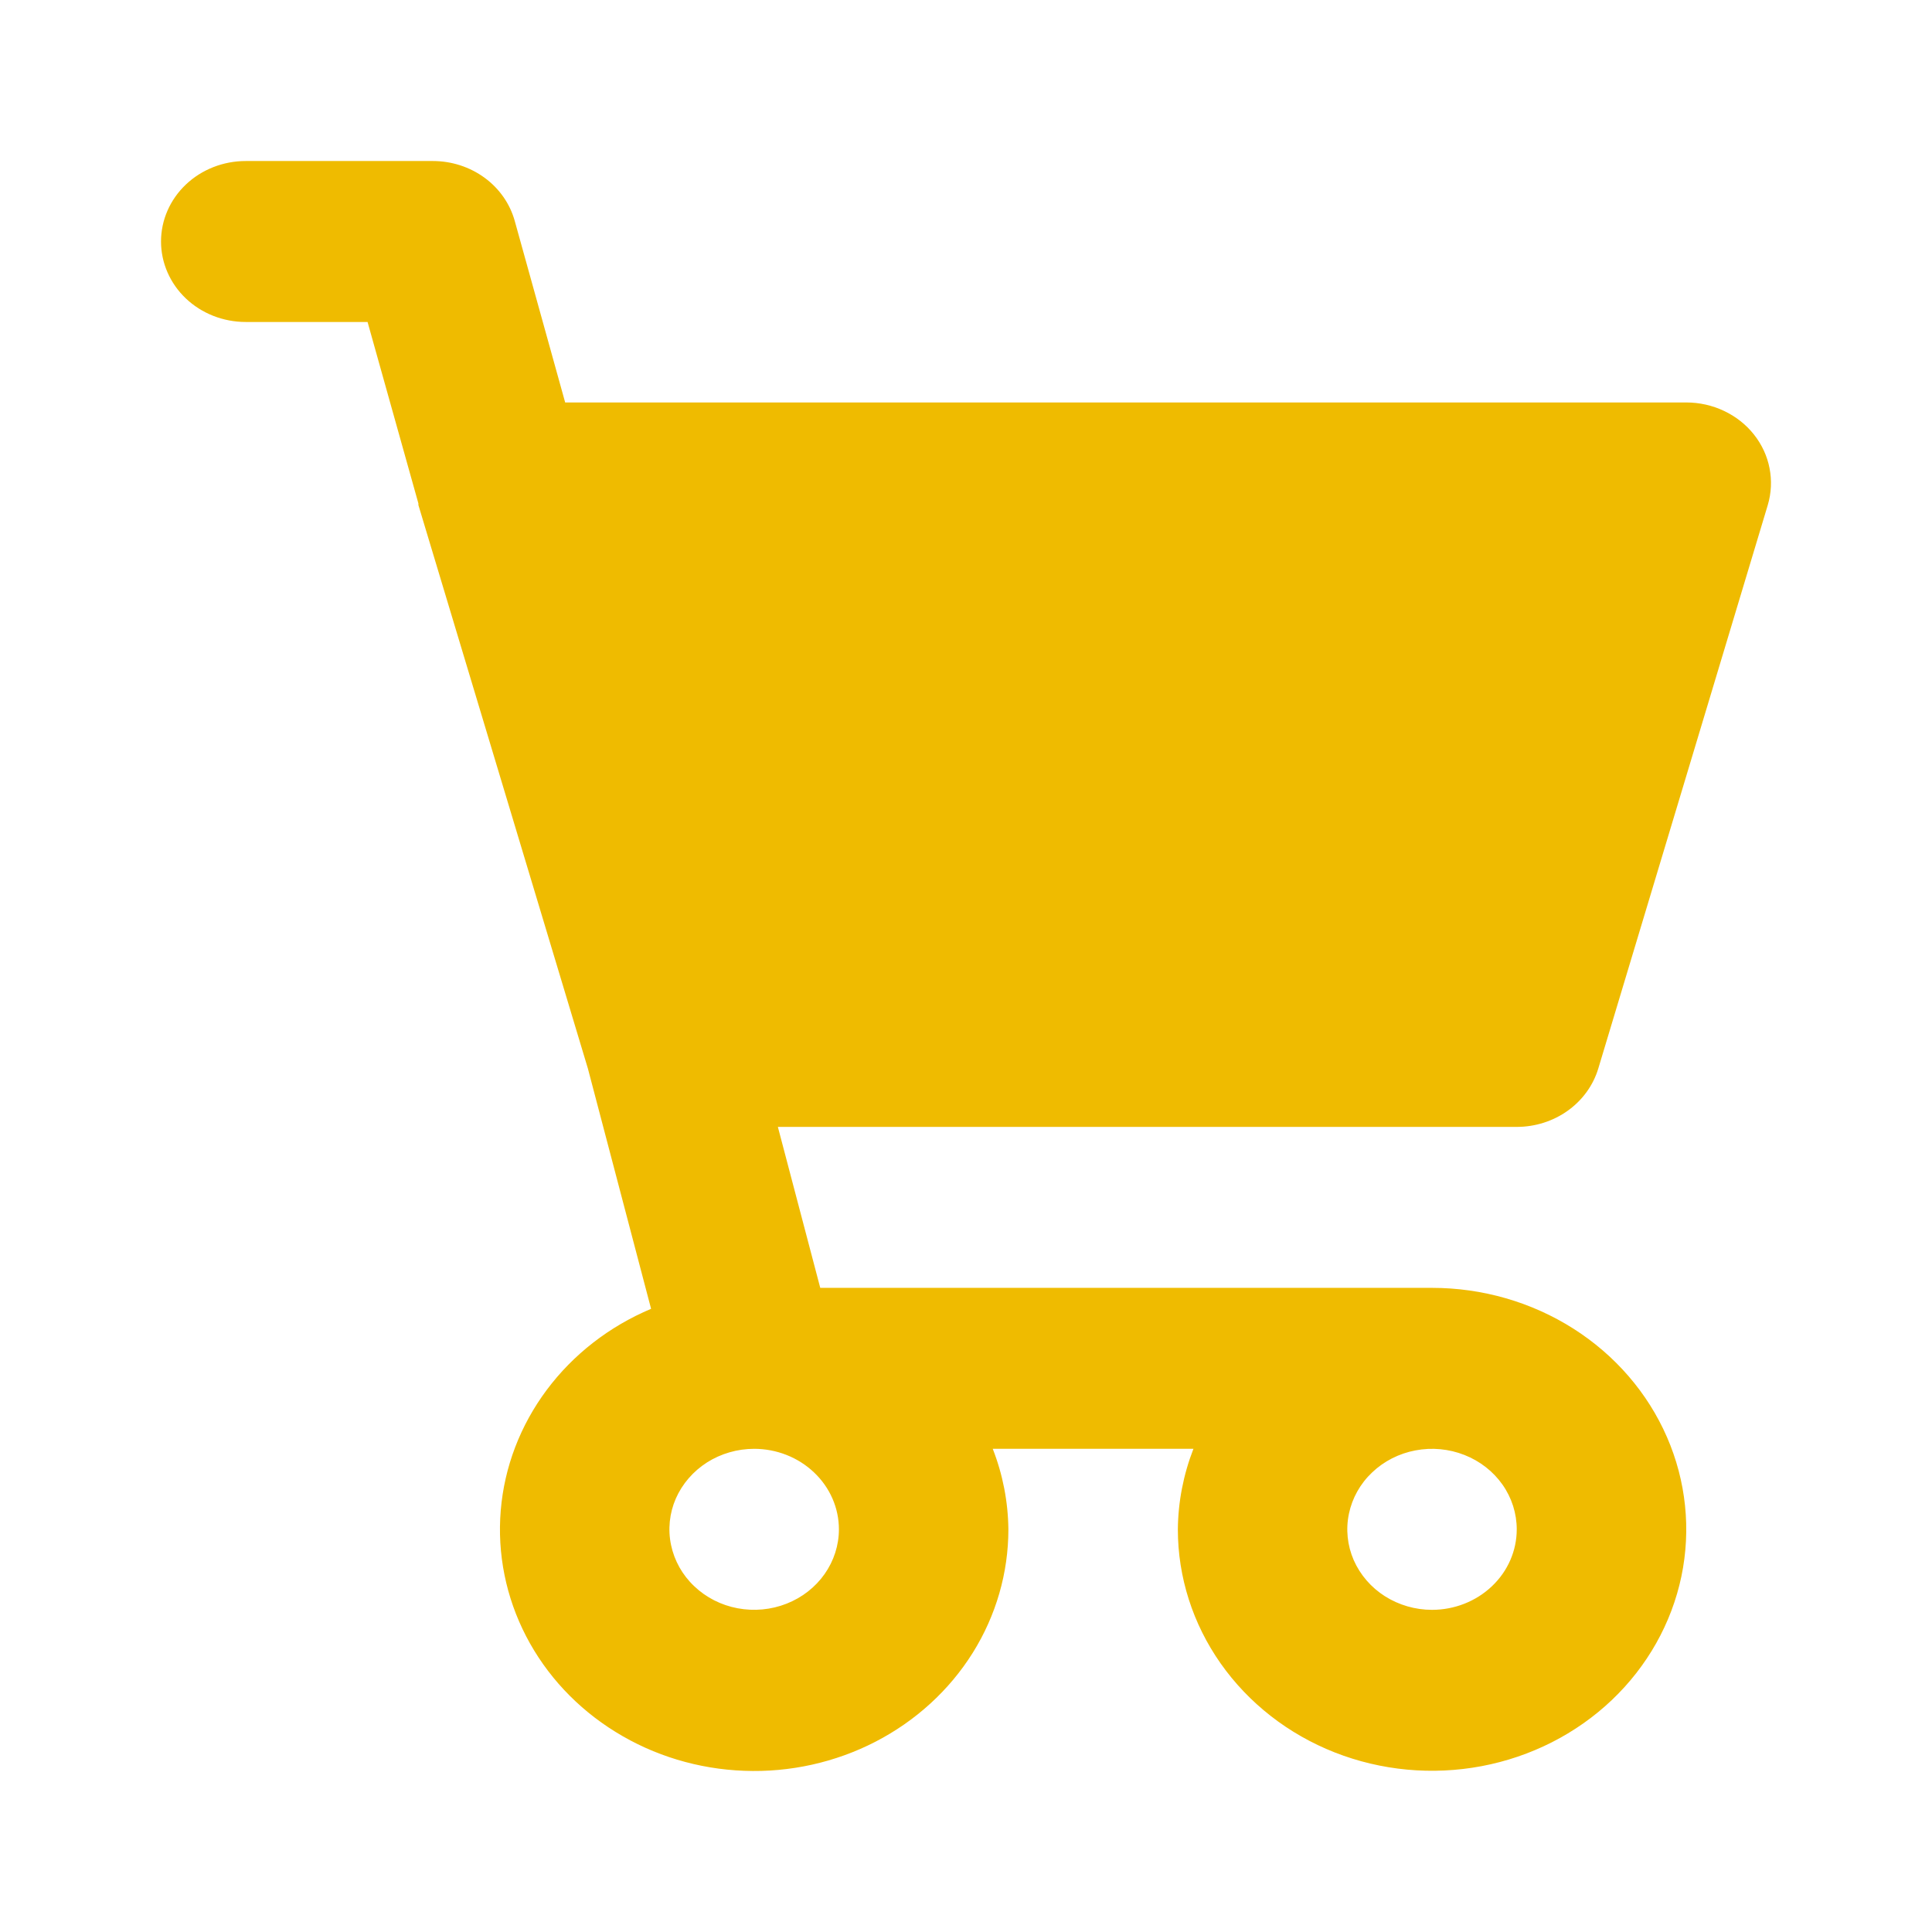
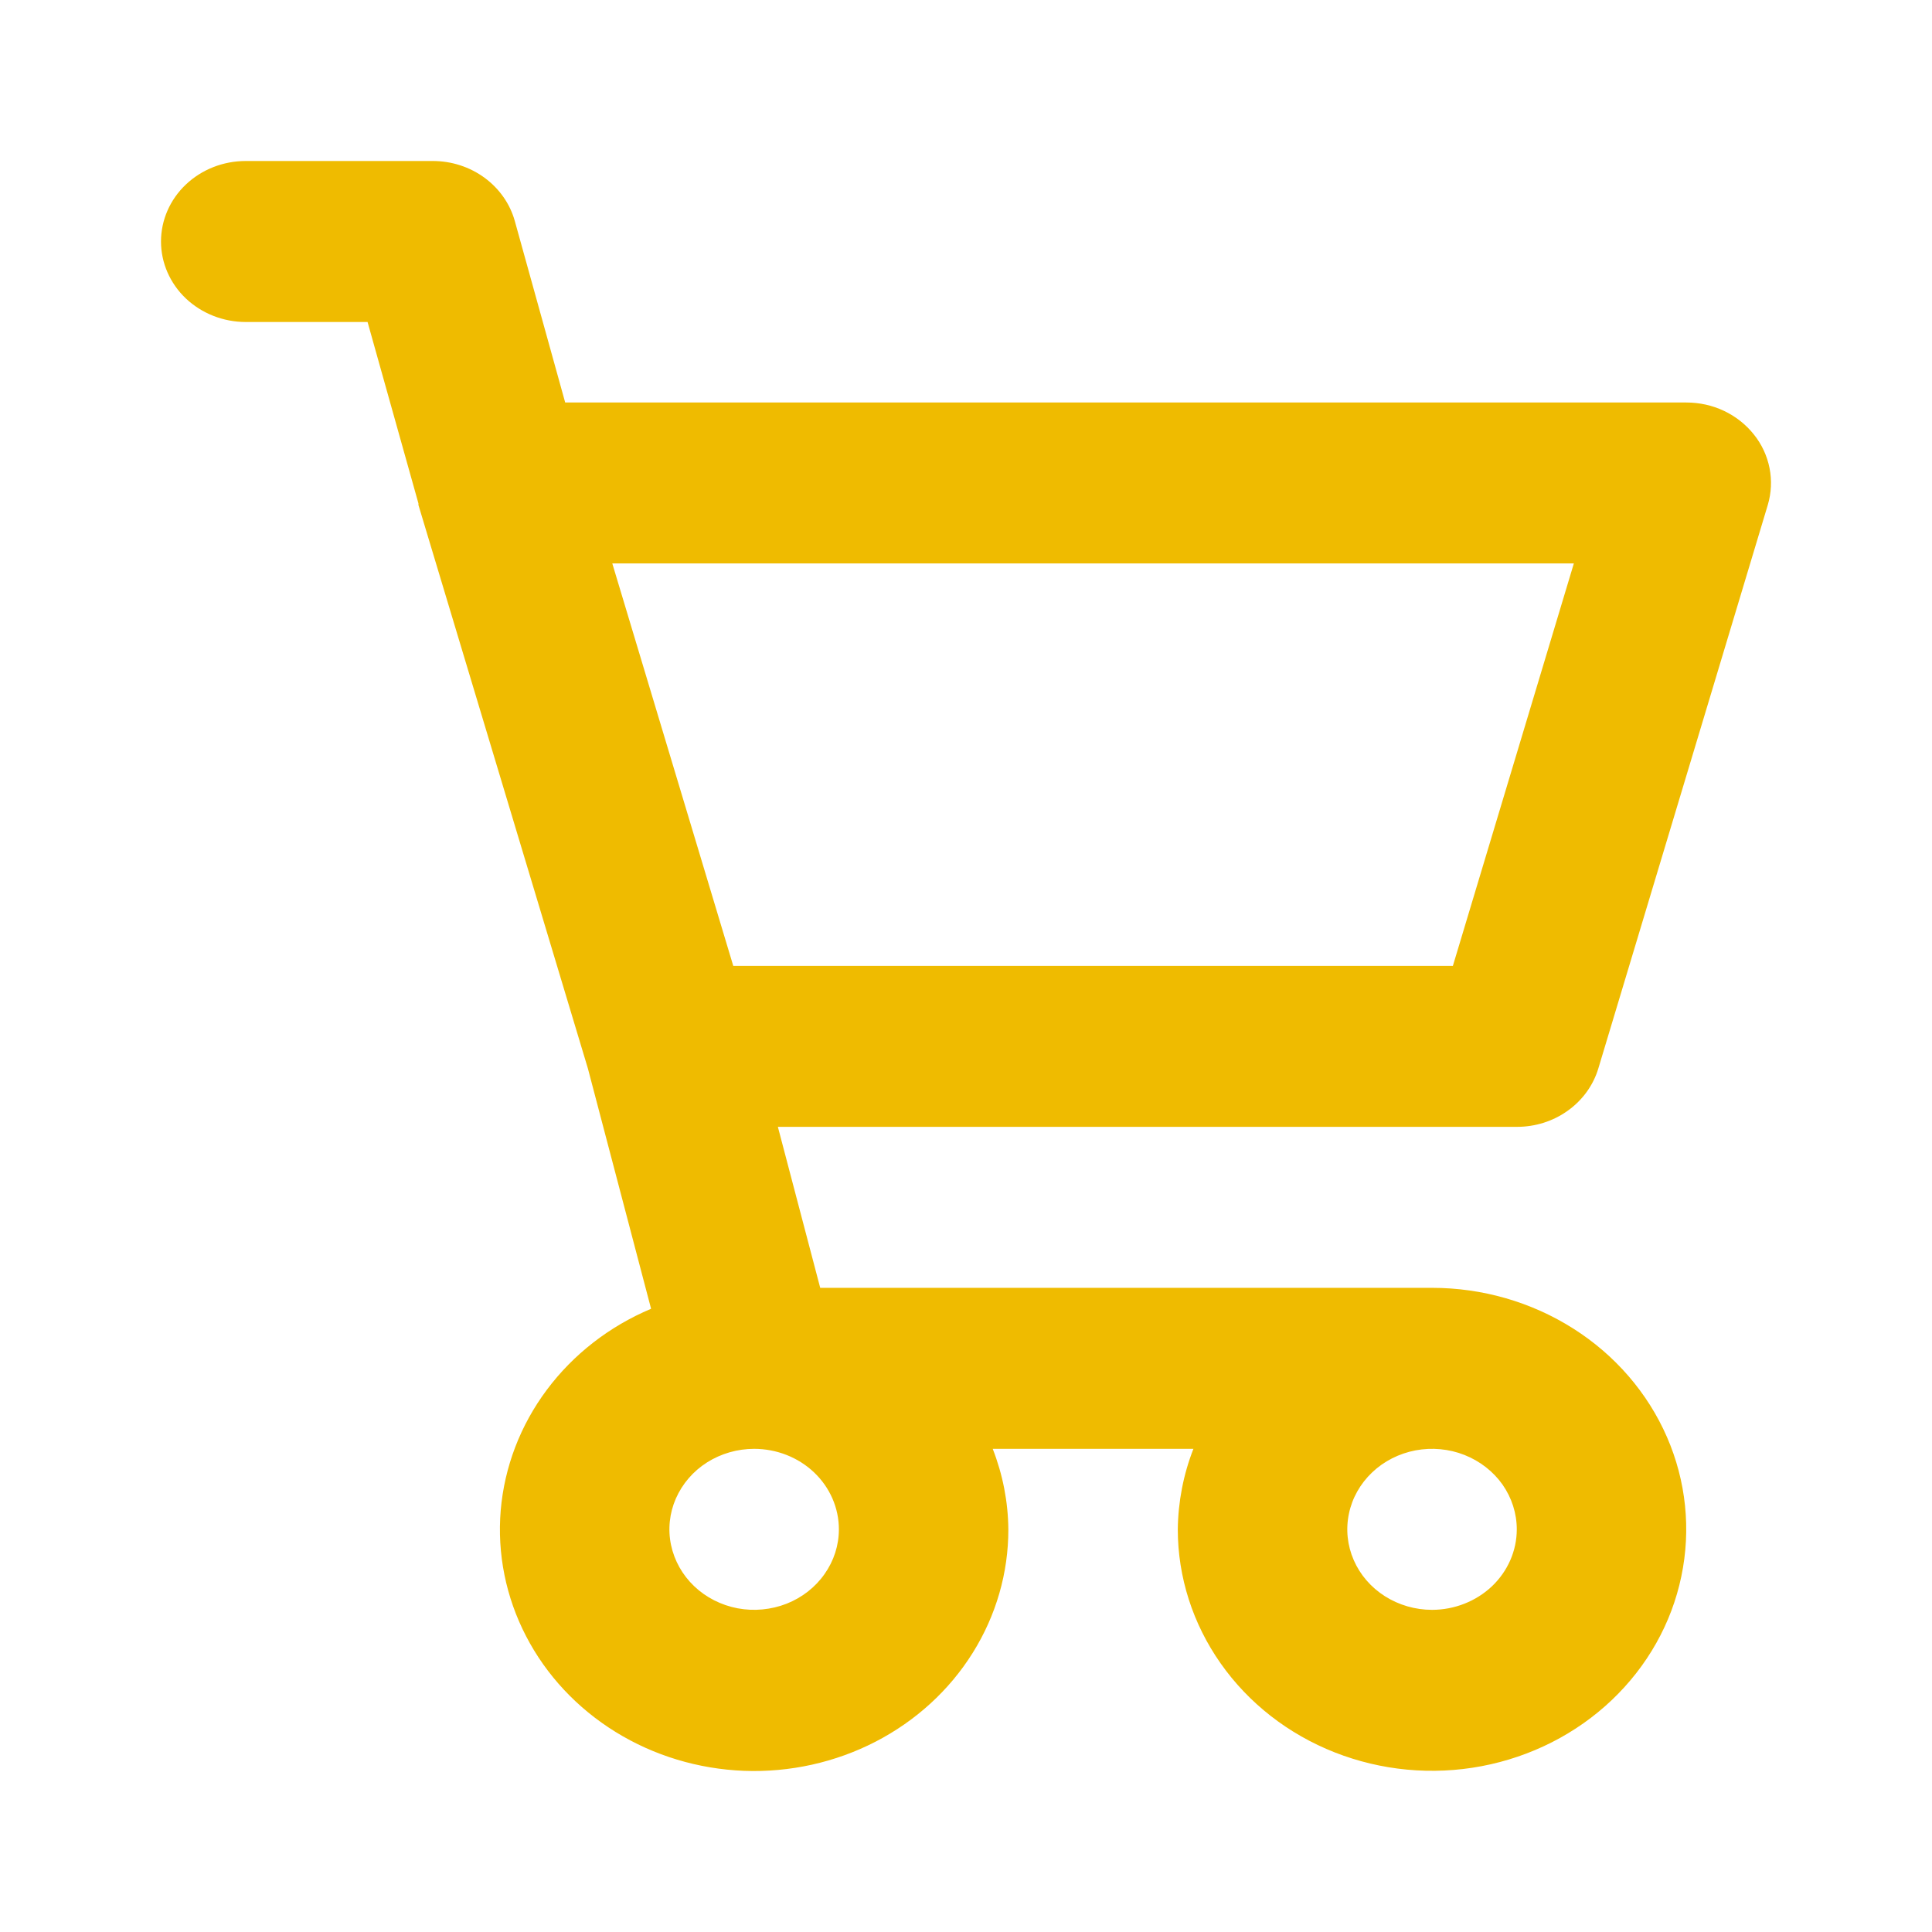
- <svg xmlns="http://www.w3.org/2000/svg" width="32" height="32" viewBox="0 0 32 32" fill="none">
-   <path d="M25.122 18.665C25.428 18.665 25.725 18.57 25.968 18.396C26.212 18.221 26.389 17.976 26.473 17.697L29.28 8.365C29.339 8.166 29.349 7.957 29.309 7.755C29.27 7.552 29.181 7.361 29.05 7.196C28.919 7.031 28.75 6.898 28.555 6.806C28.361 6.714 28.147 6.666 27.93 6.666H9.361L8.526 3.66C8.447 3.375 8.271 3.123 8.026 2.944C7.78 2.764 7.479 2.667 7.169 2.667H4.07C3.698 2.667 3.341 2.807 3.078 3.057C2.815 3.307 2.667 3.646 2.667 4C2.667 4.353 2.815 4.693 3.078 4.943C3.341 5.193 3.698 5.333 4.07 5.333H6.088L6.93 8.339V8.353V8.365L9.737 17.697L10.784 21.678C10.091 21.97 9.494 22.434 9.056 23.021C8.617 23.609 8.354 24.298 8.294 25.016C8.234 25.734 8.379 26.454 8.714 27.101C9.049 27.747 9.561 28.295 10.197 28.687C10.832 29.08 11.568 29.302 12.326 29.33C13.083 29.359 13.835 29.192 14.501 28.848C15.167 28.504 15.723 27.996 16.111 27.377C16.498 26.758 16.702 26.051 16.702 25.331C16.697 24.875 16.61 24.424 16.443 23.997H19.767C19.601 24.424 19.513 24.875 19.509 25.331C19.509 26.122 19.756 26.895 20.218 27.552C20.681 28.21 21.338 28.723 22.108 29.026C22.877 29.328 23.724 29.407 24.54 29.253C25.357 29.099 26.107 28.718 26.696 28.159C27.285 27.599 27.686 26.887 27.849 26.111C28.011 25.335 27.928 24.531 27.609 23.8C27.29 23.069 26.751 22.445 26.058 22.005C25.366 21.566 24.552 21.331 23.719 21.331H13.586L12.884 18.665H25.122ZM13.895 25.331C13.895 25.594 13.812 25.852 13.658 26.071C13.504 26.29 13.285 26.461 13.028 26.562C12.772 26.663 12.49 26.689 12.217 26.638C11.945 26.587 11.695 26.46 11.499 26.273C11.302 26.087 11.169 25.849 11.115 25.591C11.06 25.332 11.088 25.064 11.194 24.82C11.301 24.577 11.481 24.369 11.711 24.222C11.942 24.076 12.213 23.997 12.491 23.997C12.863 23.997 13.22 24.138 13.483 24.388C13.747 24.638 13.895 24.977 13.895 25.331ZM23.719 26.664C23.441 26.664 23.17 26.585 22.939 26.439C22.709 26.293 22.529 26.084 22.422 25.841C22.316 25.597 22.288 25.329 22.343 25.07C22.397 24.812 22.53 24.574 22.727 24.388C22.923 24.201 23.173 24.074 23.445 24.023C23.718 23.971 24 23.998 24.256 24.099C24.513 24.2 24.732 24.371 24.886 24.59C25.04 24.809 25.122 25.067 25.122 25.331C25.122 25.684 24.975 26.023 24.711 26.273C24.448 26.523 24.091 26.664 23.719 26.664Z" fill="#EFBB00" />
+ <svg xmlns="http://www.w3.org/2000/svg" width="24" height="24" viewBox="0 0 24 24" fill="none">
+   <path d="M18.842 13.998C19.071 13.999 19.294 13.928 19.476 13.797C19.659 13.666 19.792 13.482 19.855 13.273L21.96 6.273C22.004 6.125 22.012 5.968 21.982 5.816C21.952 5.664 21.886 5.52 21.787 5.397C21.689 5.274 21.562 5.173 21.416 5.104C21.271 5.035 21.11 5 20.947 5H7.021L6.395 2.745C6.335 2.531 6.203 2.343 6.019 2.208C5.835 2.073 5.609 2 5.377 2H3.053C2.773 2 2.506 2.105 2.308 2.293C2.111 2.48 2 2.735 2 3C2 3.265 2.111 3.519 2.308 3.707C2.506 3.894 2.773 4 3.053 4H4.566L5.198 6.254V6.264V6.273L7.303 13.273L8.088 16.258C7.568 16.477 7.121 16.825 6.792 17.266C6.463 17.707 6.266 18.224 6.22 18.762C6.175 19.301 6.284 19.841 6.535 20.325C6.786 20.81 7.171 21.221 7.647 21.515C8.124 21.81 8.676 21.976 9.244 21.998C9.812 22.019 10.376 21.894 10.876 21.636C11.376 21.378 11.793 20.997 12.083 20.533C12.374 20.068 12.527 19.538 12.526 18.998C12.523 18.657 12.457 18.318 12.332 17.998H14.825C14.7 18.318 14.635 18.657 14.631 18.998C14.631 19.591 14.817 20.171 15.164 20.664C15.511 21.158 16.004 21.542 16.581 21.769C17.158 21.996 17.793 22.056 18.405 21.94C19.018 21.824 19.581 21.538 20.022 21.119C20.464 20.699 20.765 20.165 20.886 19.583C21.008 19.001 20.946 18.398 20.707 17.85C20.468 17.302 20.063 16.833 19.544 16.504C19.024 16.174 18.414 15.998 17.789 15.998H10.189L9.663 13.998H18.842ZM19.551 6.999L18.048 11.999H9.109L7.606 6.999H19.551ZM10.421 18.998C10.421 19.196 10.359 19.389 10.243 19.553C10.128 19.718 9.963 19.846 9.771 19.922C9.579 19.997 9.367 20.017 9.163 19.979C8.959 19.94 8.771 19.845 8.624 19.705C8.477 19.565 8.377 19.387 8.336 19.193C8.295 18.999 8.316 18.798 8.396 18.615C8.476 18.433 8.61 18.276 8.784 18.166C8.957 18.057 9.16 17.998 9.368 17.998C9.647 17.998 9.915 18.103 10.113 18.291C10.31 18.478 10.421 18.733 10.421 18.998ZM17.789 19.998C17.581 19.998 17.378 19.939 17.204 19.829C17.031 19.719 16.896 19.563 16.817 19.381C16.737 19.198 16.716 18.997 16.757 18.803C16.797 18.609 16.898 18.431 17.045 18.291C17.192 18.151 17.38 18.056 17.584 18.017C17.788 17.979 18 17.998 18.192 18.074C18.384 18.15 18.549 18.278 18.665 18.442C18.78 18.607 18.842 18.8 18.842 18.998C18.842 19.263 18.731 19.517 18.534 19.705C18.336 19.892 18.068 19.998 17.789 19.998Z" fill="#EFBB00" />
</svg>
